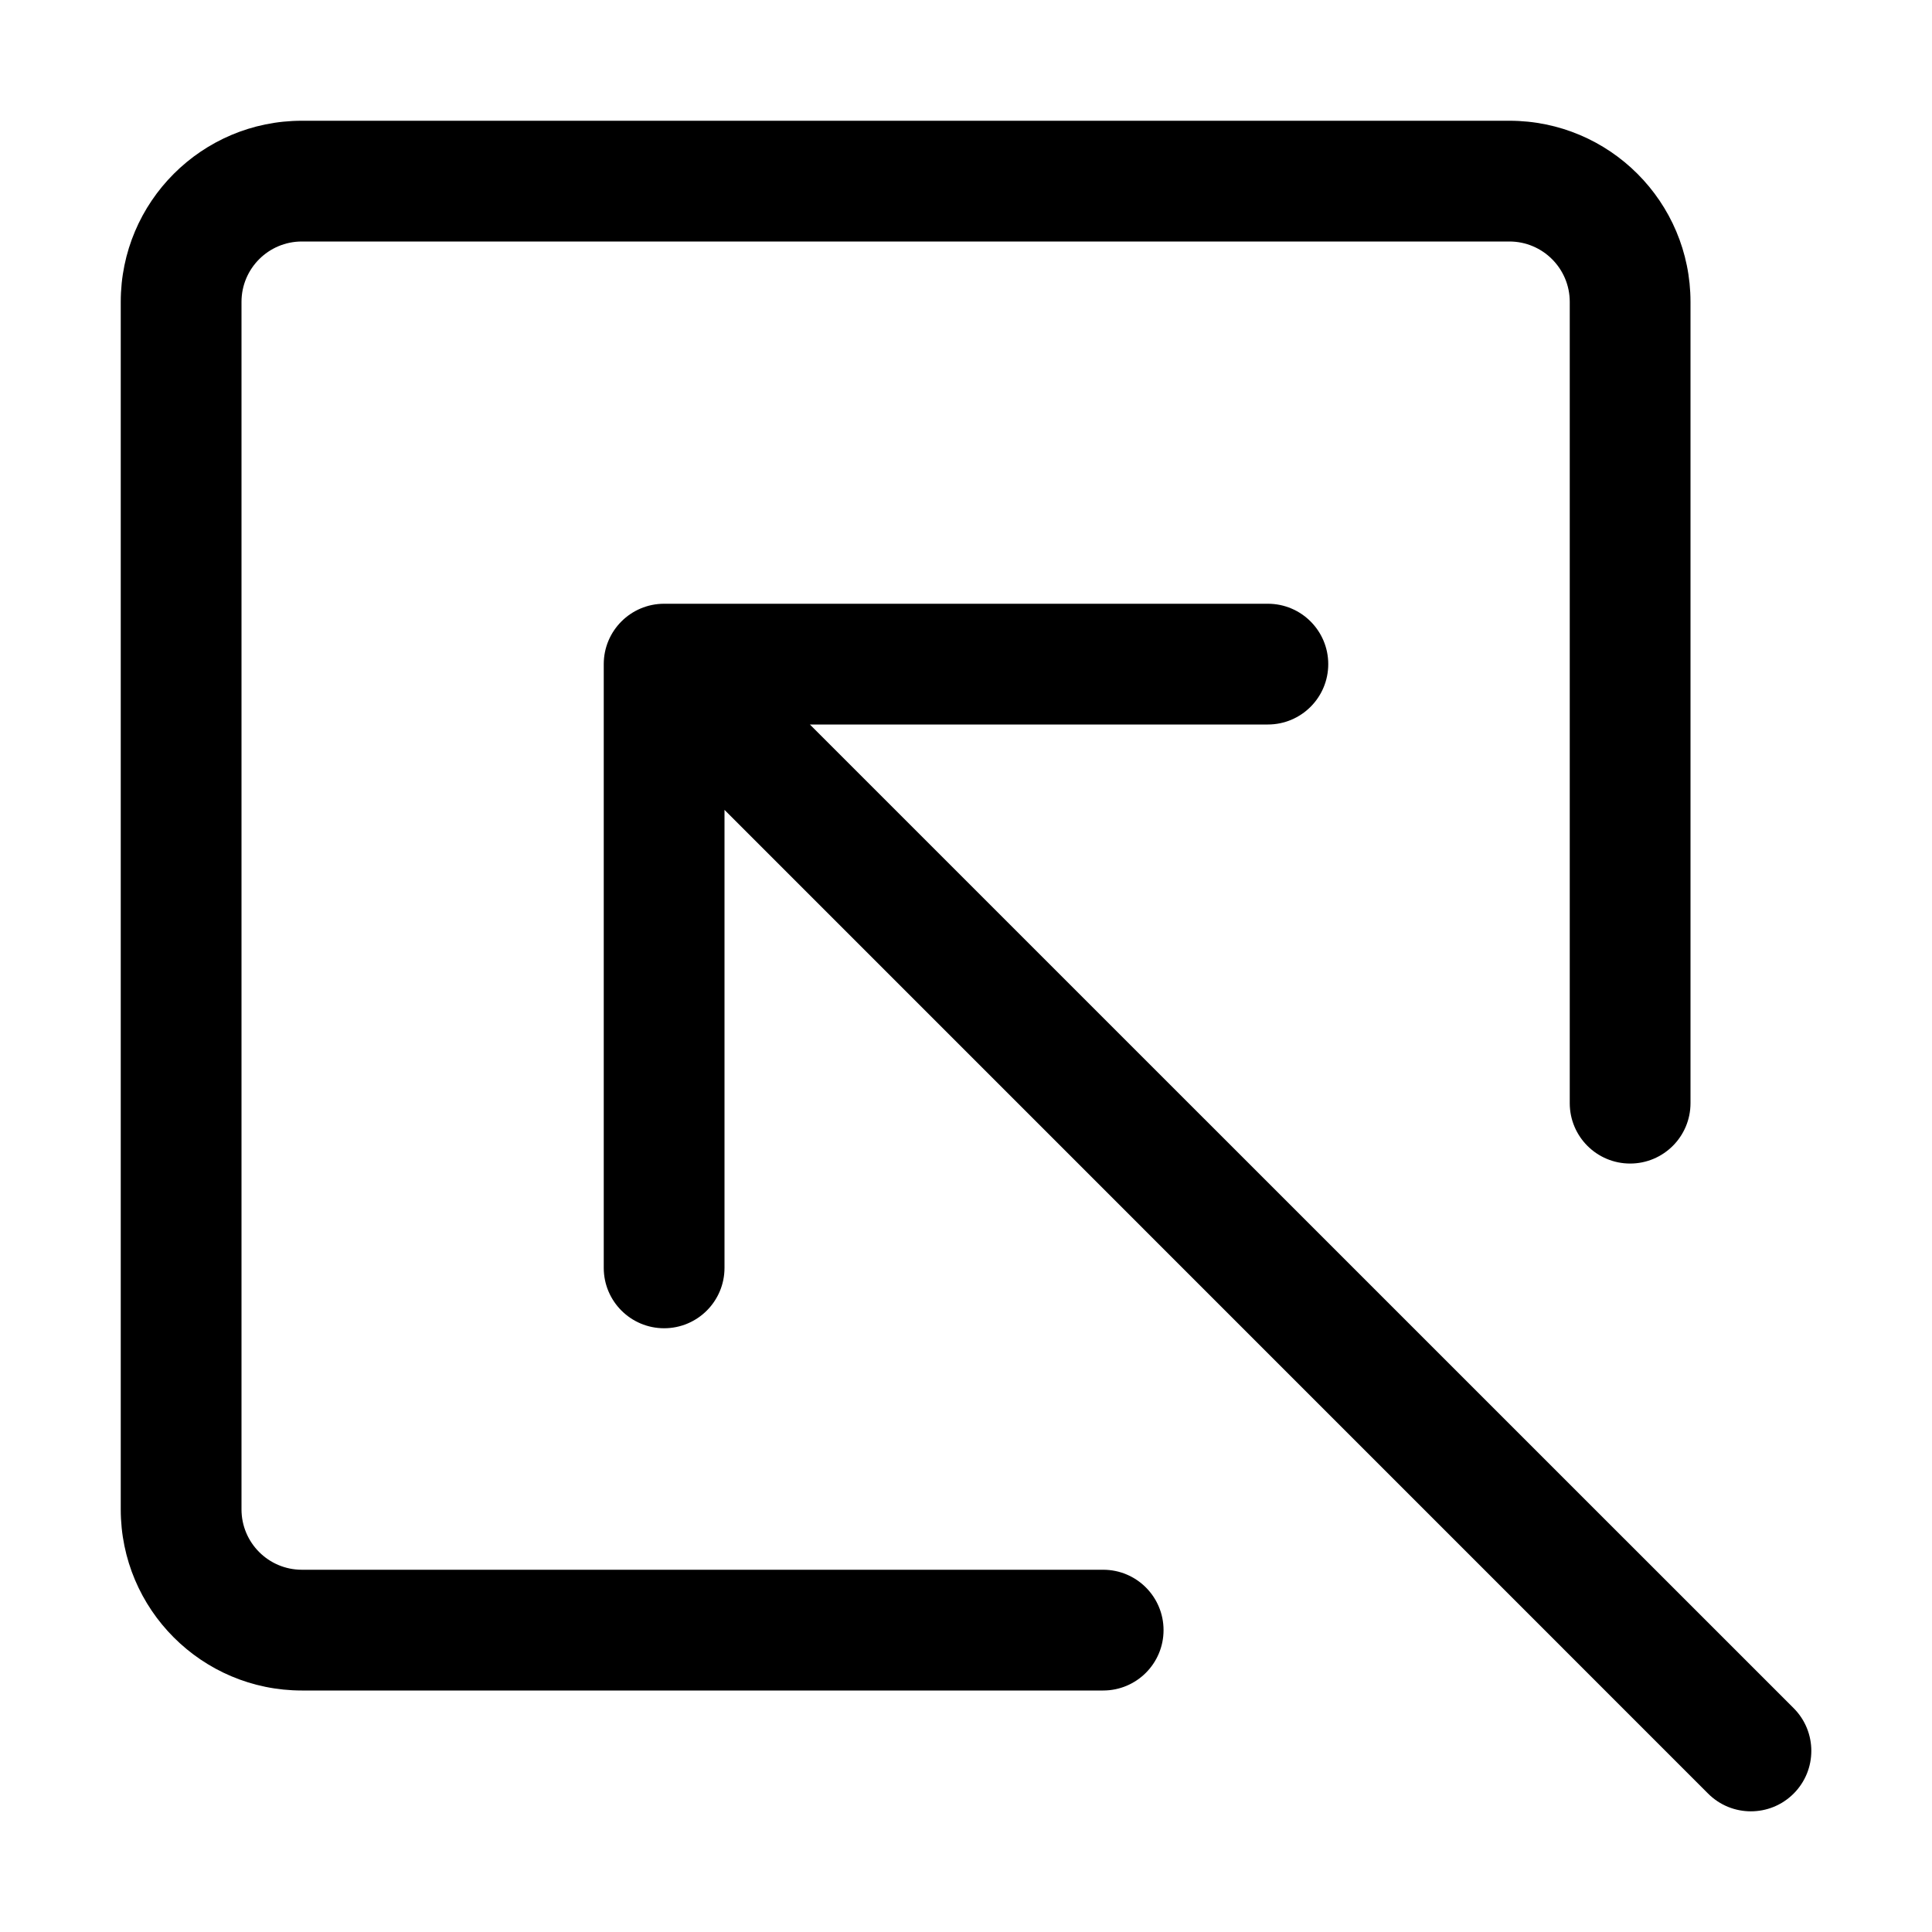
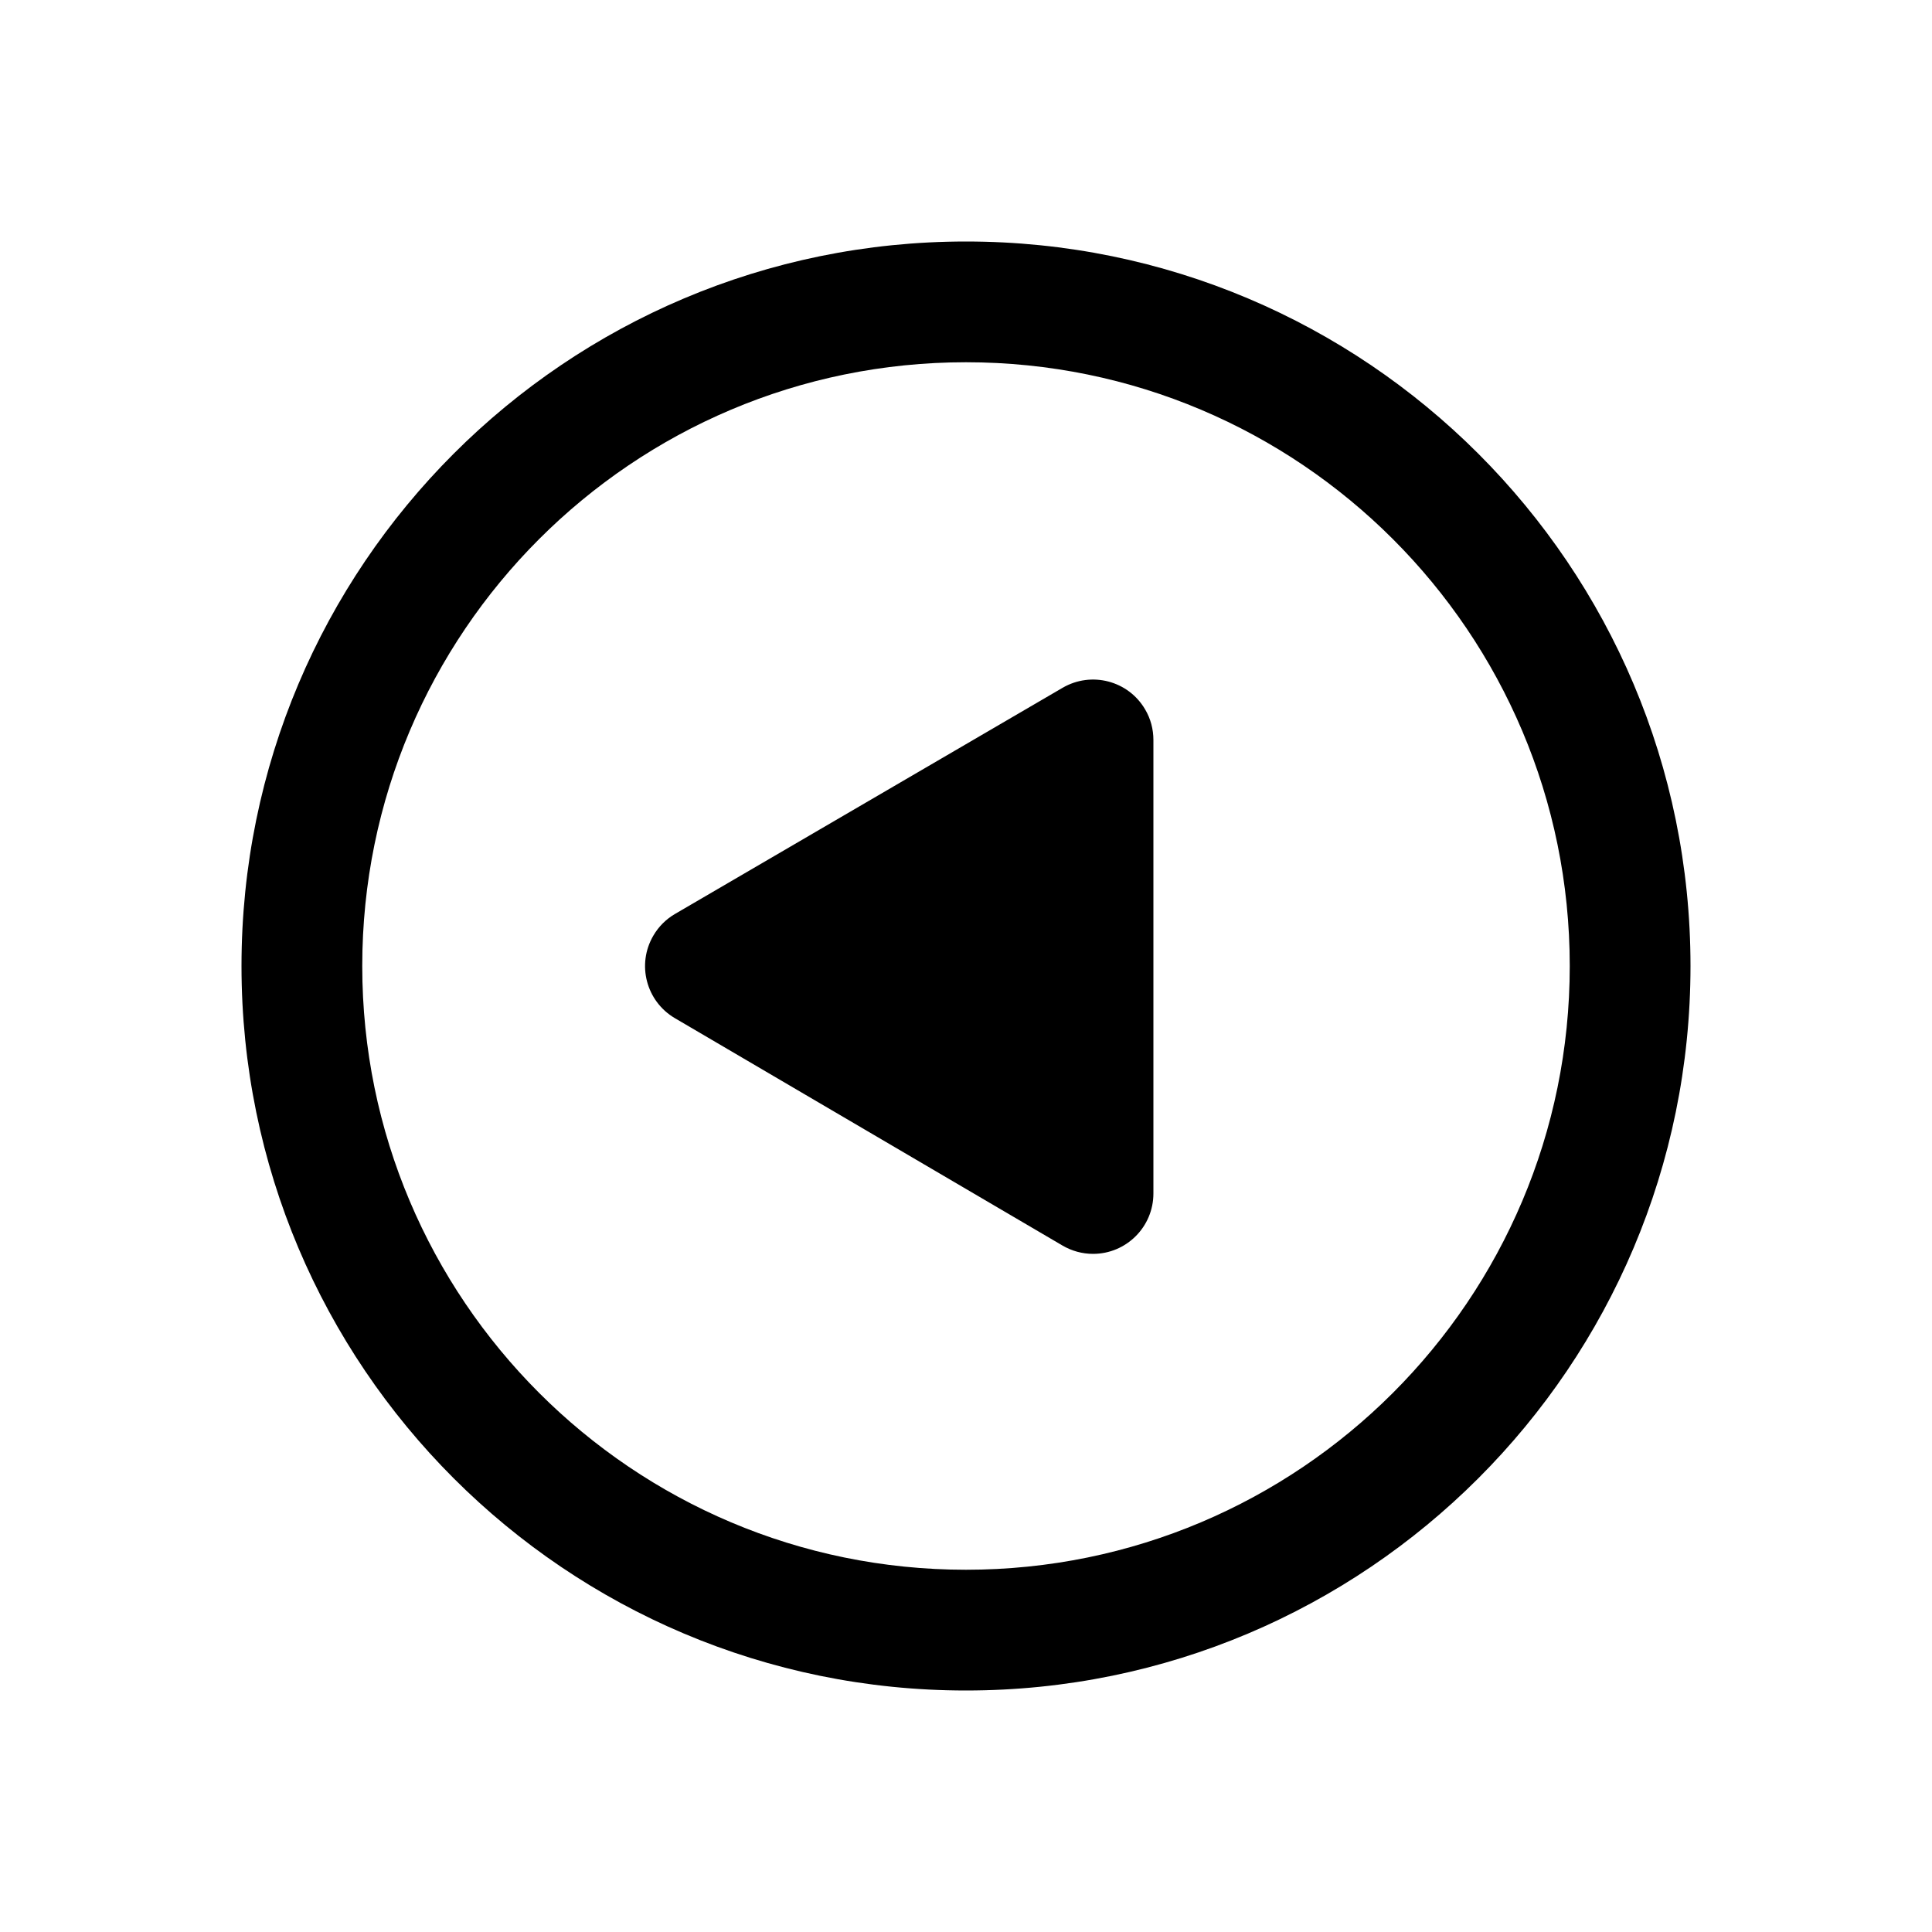
- <svg xmlns="http://www.w3.org/2000/svg" width="16" height="16" fill="#000000" class="bi bi-box-arrow-in-up-left" viewBox="0 0 16 16">
-   <path fill-rule="evenodd" d="M9.636 13.5a.5.5 0 0 1-.5.5H2.5A1.5 1.5 0 0 1 1 12.5v-10A1.5 1.5 0 0 1 2.5 1h10A1.5 1.5 0 0 1 14 2.5v6.636a.5.5 0 0 1-1 0V2.5a.5.5 0 0 0-.5-.5h-10a.5.5 0 0 0-.5.5v10a.5.5 0 0 0 .5.5h6.636a.5.5 0 0 1 .5.5z" />
-   <path fill-rule="evenodd" d="M5 5.5a.5.5 0 0 1 .5-.5h5a.5.5 0 0 1 0 1H6.707l8.147 8.146a.5.5 0 0 1-.708.708L6 6.707V10.5a.5.5 0 0 1-1 0v-5z" />
+ <svg xmlns="http://www.w3.org/2000/svg" height="16" viewBox="0 0 16 16" width="16">
+   <path d="m8 2c3.314 0 6 2.686 6 6s-2.686 6-6 6-6-2.686-6-6 2.686-6 6-6zm0 1c-2.761 0-5 2.239-5 5 0 2.761 2.239 5 5 5 2.761 0 5-2.239 5-5 0-2.761-2.239-5-5-5zm1.484 2.876c.045.076.068.163.068.252v3.756c0 .276-.224.5-.5.5-.089 0-.176-.024-.253-.069l-3.21-1.883c-.238-.14-.318-.446-.178-.684.043-.074.105-.136.179-.179l3.21-1.873c.239-.139.545-.059.684.18z" fill="#000000" />
</svg>
